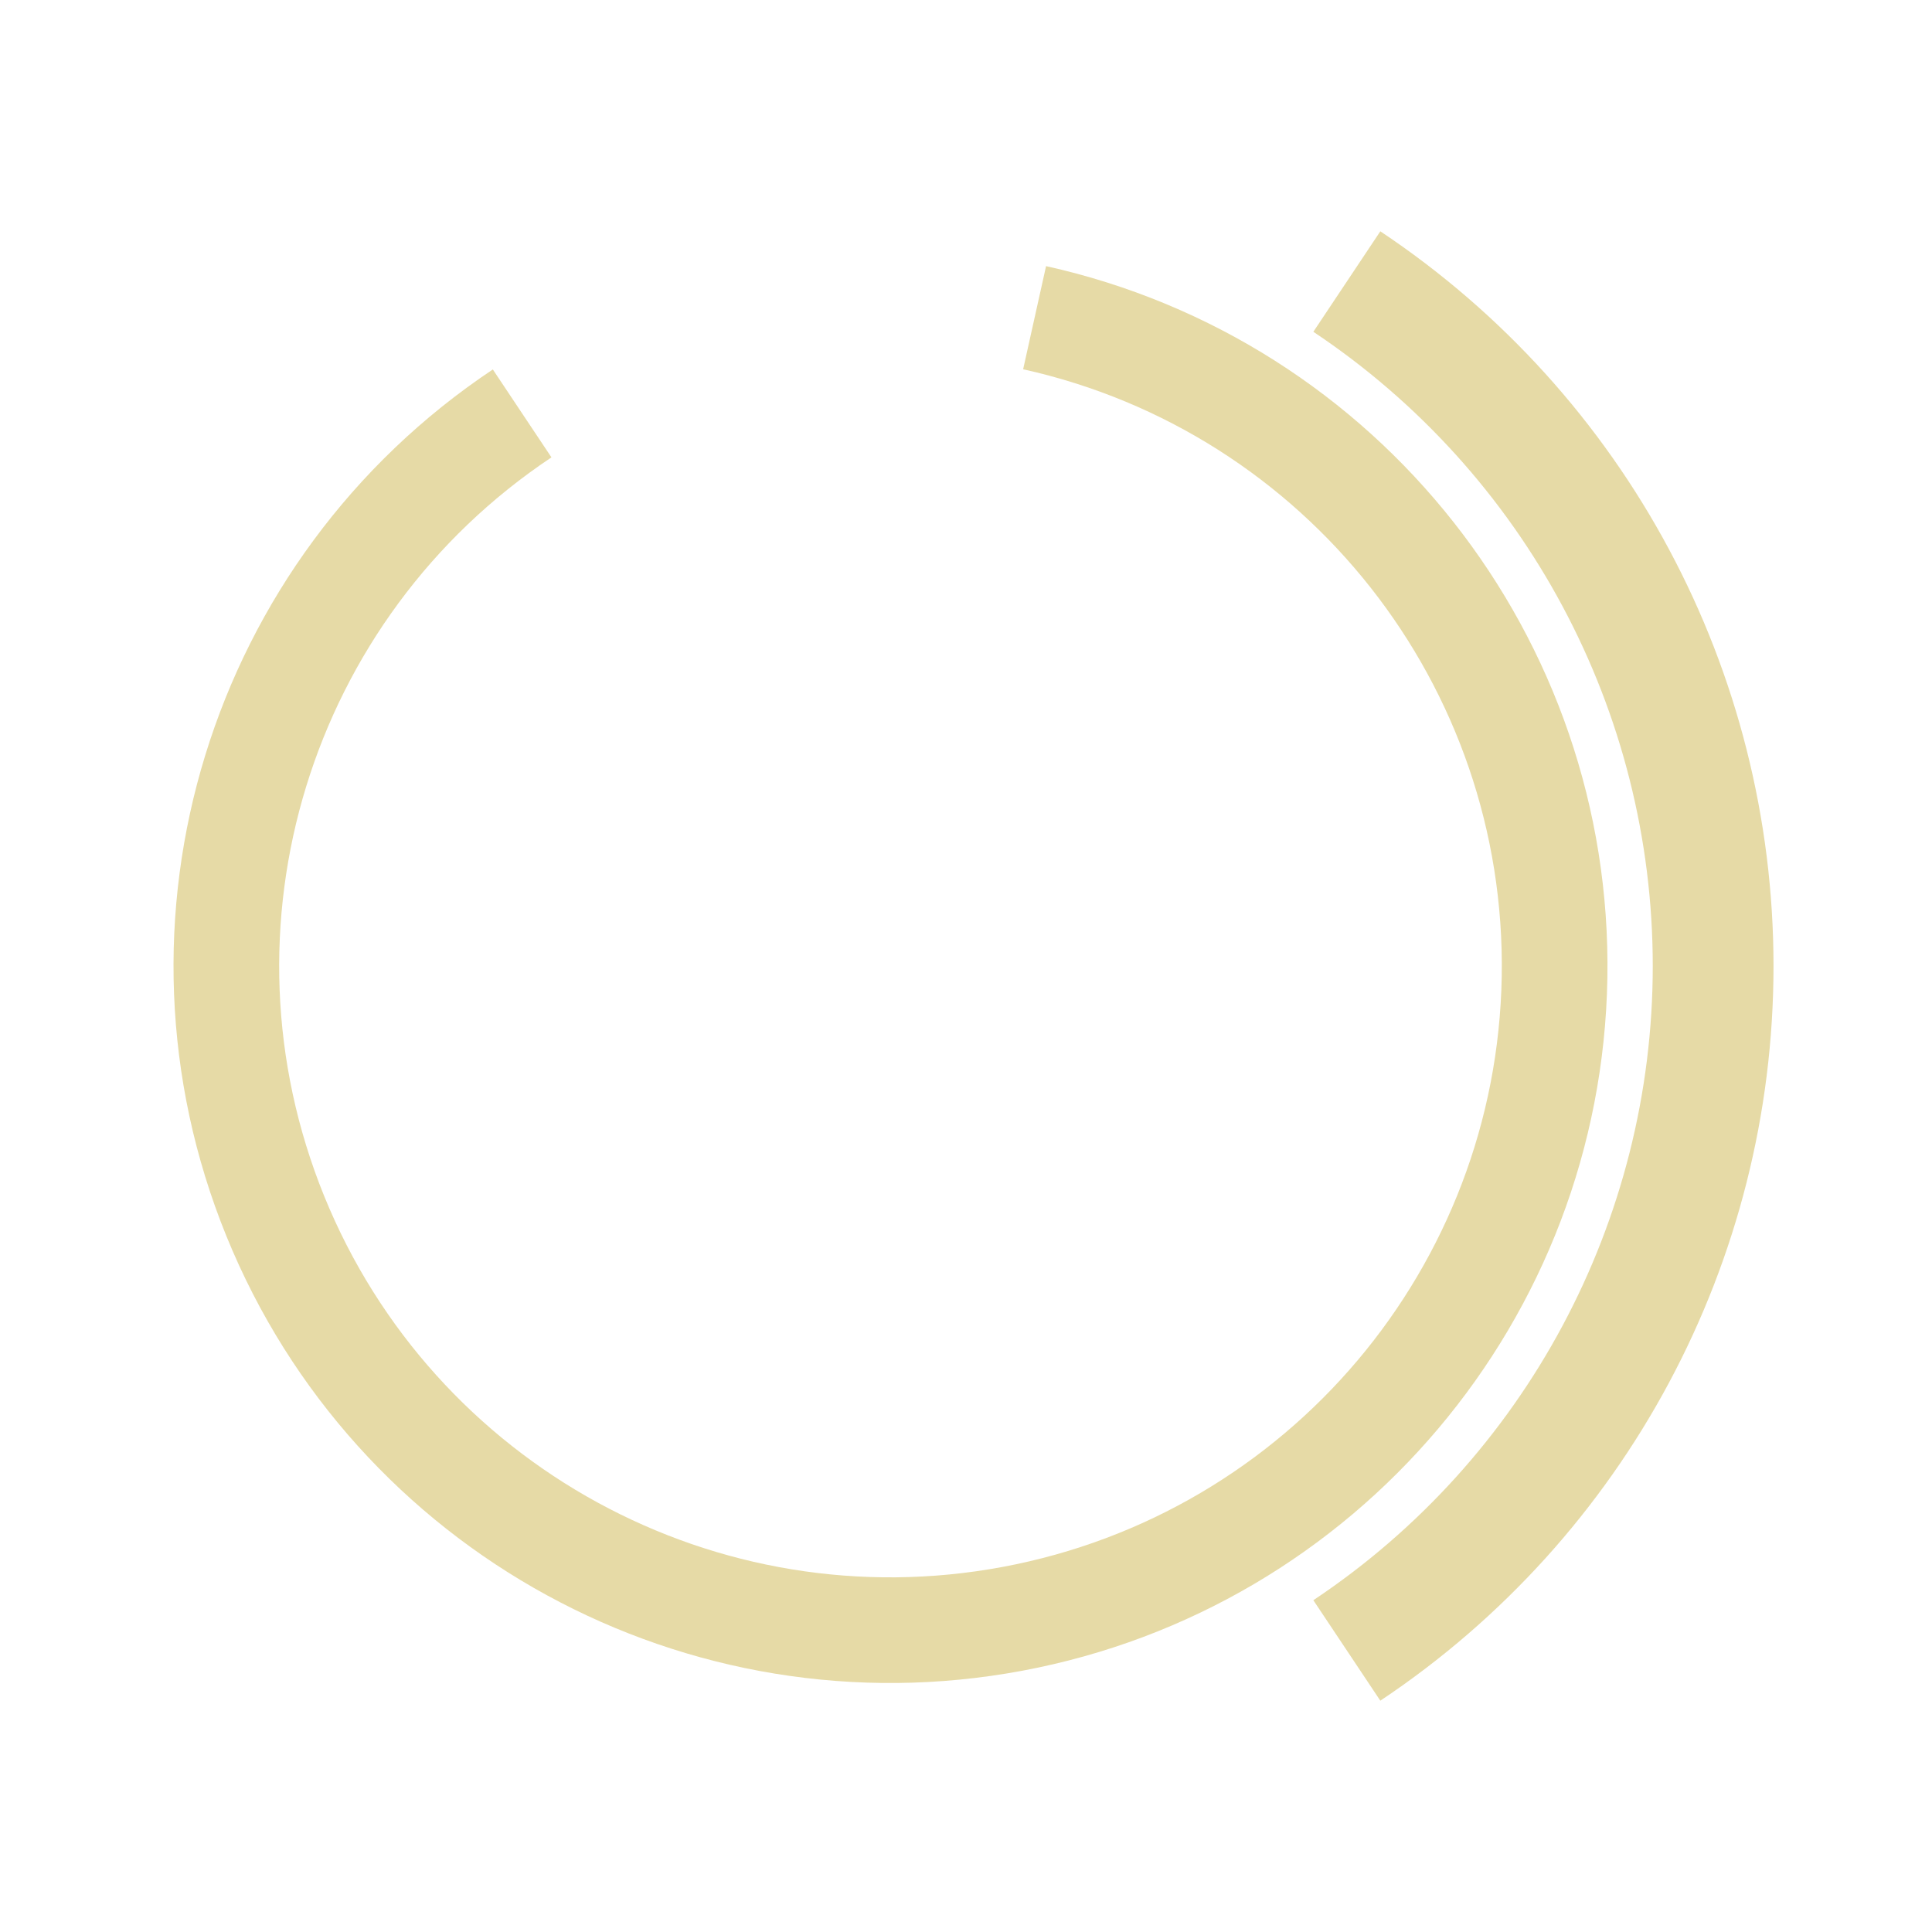
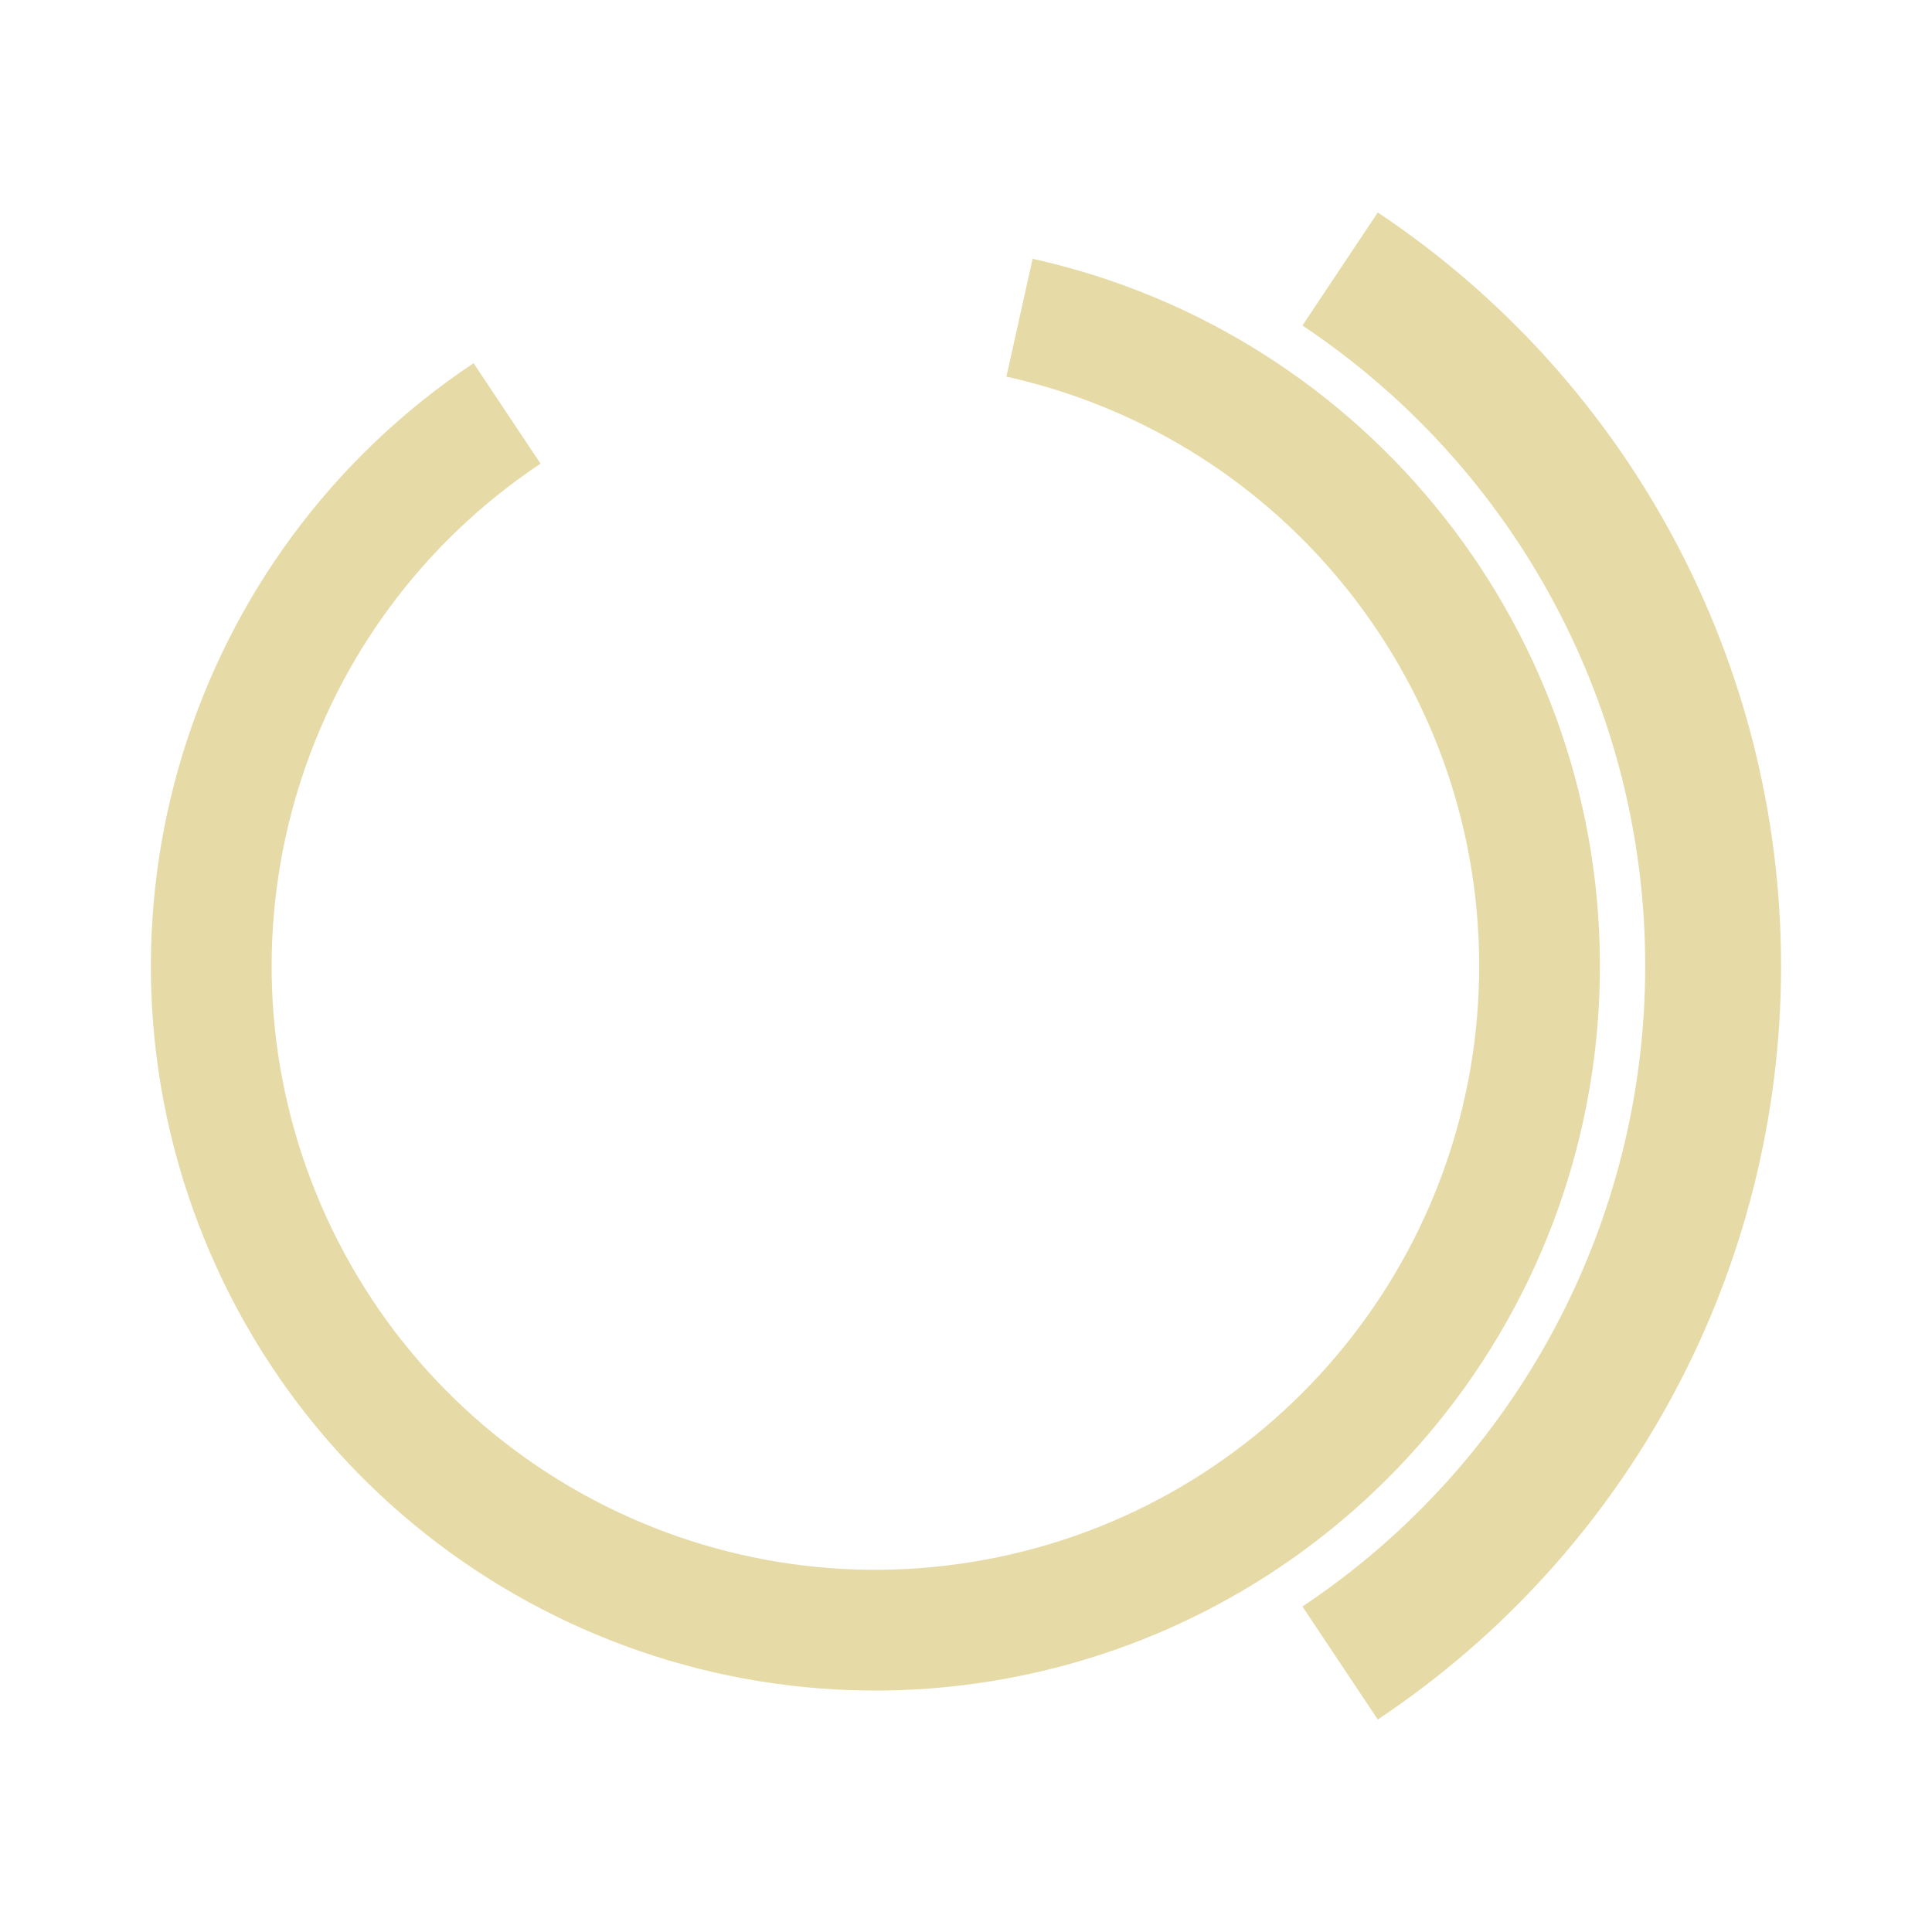
<svg xmlns="http://www.w3.org/2000/svg" preserveAspectRatio="xMidYMid meet" width="270" height="270">
-   <path stroke="#E6DAA6" stroke-width="14.766" d="M 72.97 57.775 A 92.812 92.812 0.0 1 0 144.587 44.398" fill="none" />
-   <path stroke="#E6DAA6" stroke-width="16.875" d="M 188.222 39.347 A 114.961 114.961 0.0 0 1 188.222 230.653" fill="none" />
+   <path stroke="#E6DAA6" stroke-width="16.875" d="M 70.861 57.775 A 92.812 92.812 0.0 1 0 142.478 44.398" fill="none" />
+   <path stroke="#E6DAA6" stroke-width="18.984" d="M 187.283 37.592 A 117.07 117.07 0.0 0 1 187.283 232.408" fill="none" />
</svg>
